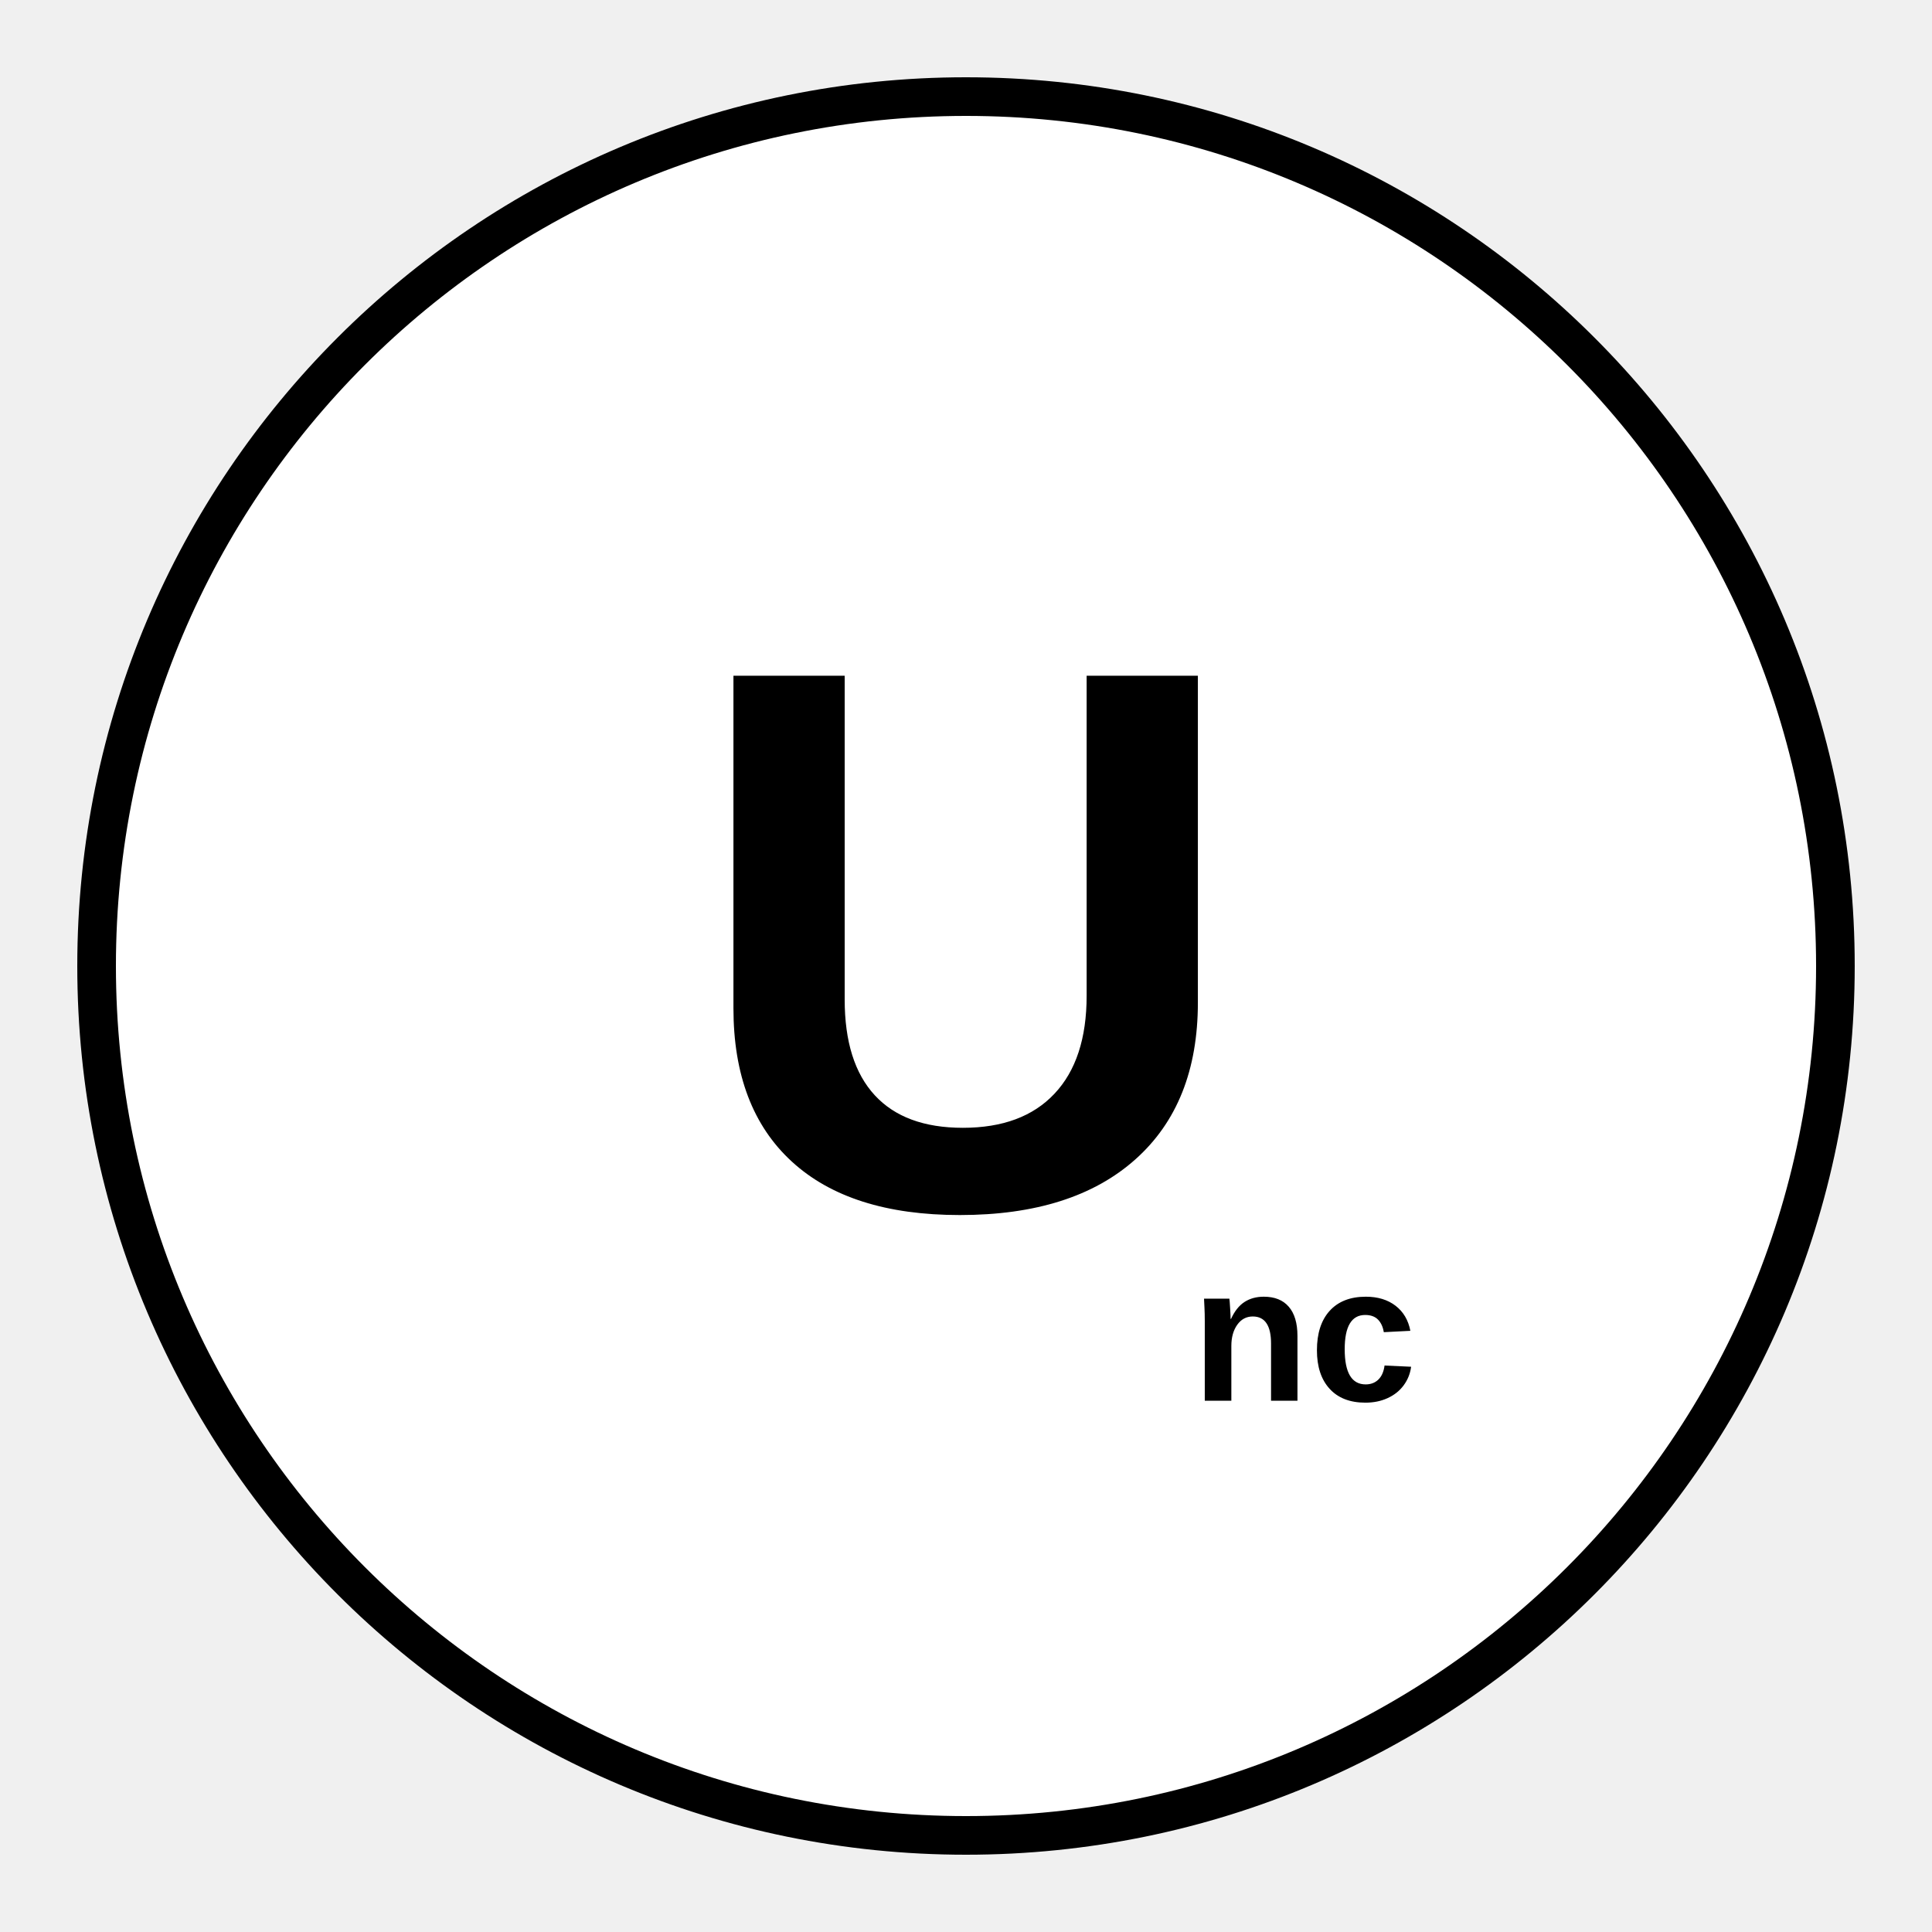
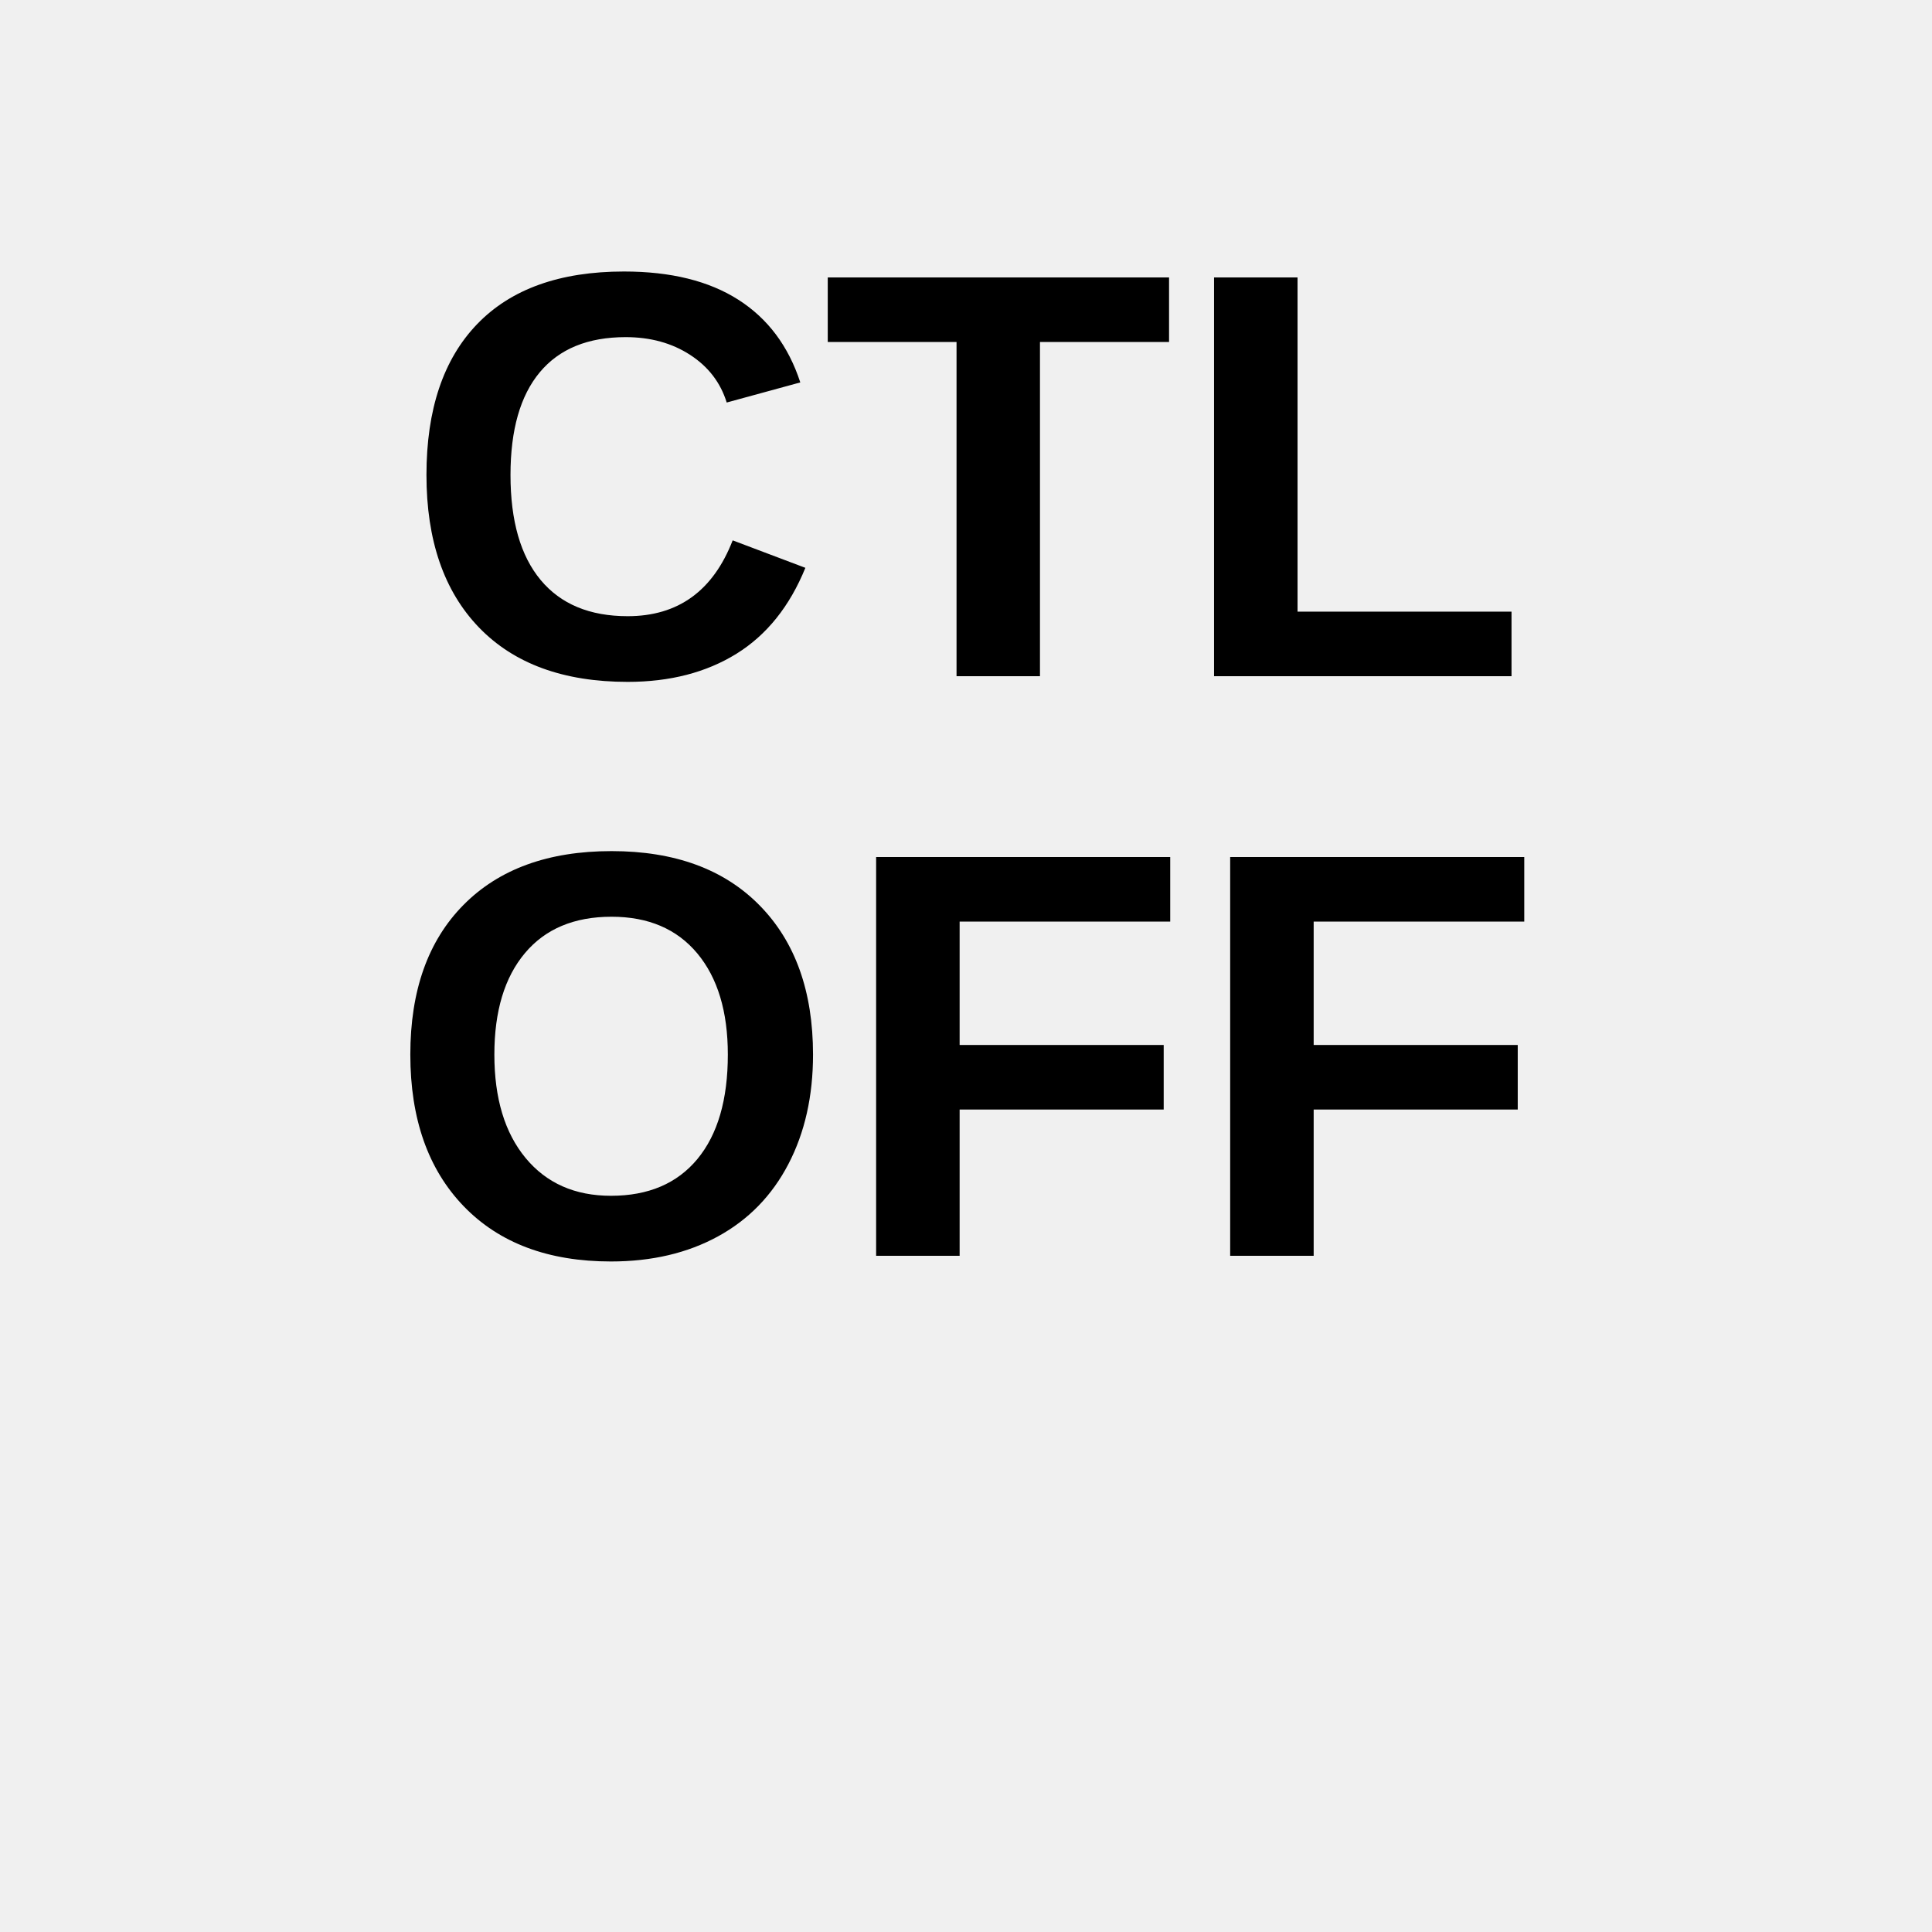
- <svg xmlns="http://www.w3.org/2000/svg" width="200" height="200" viewBox="0 0 200 200">
-   <circle cx="100" cy="100" r="90" fill="white" stroke="black" stroke-width="4" />
-   <text x="100" y="125" font-family="Arial, sans-serif" font-size="80" font-weight="bold" text-anchor="middle" fill="black">U</text>
-   <text x="135" y="145" font-family="Arial, sans-serif" font-size="20" font-weight="bold" text-anchor="middle" fill="black">nc</text>
+ <svg xmlns="http://www.w3.org/2000/svg" width="500" height="500">
+   <defs>
+     <style>
+       .label {font-family: Arial, sans-serif; font-size: 150px; font-weight: bold; text-anchor: middle; alignment-baseline: middle;}
+       .c{fill:none;}
+     </style>
+   </defs>
+   <g id="a">
+     <text x="250" y="175" class="label" fill="black">CTL</text>
+     <text x="250" y="325" class="label" fill="black">OFF</text>
+   </g>
+   <g id="b">
+     <rect class="c" width="595.276" height="595.276" />
+   </g>
</svg>
